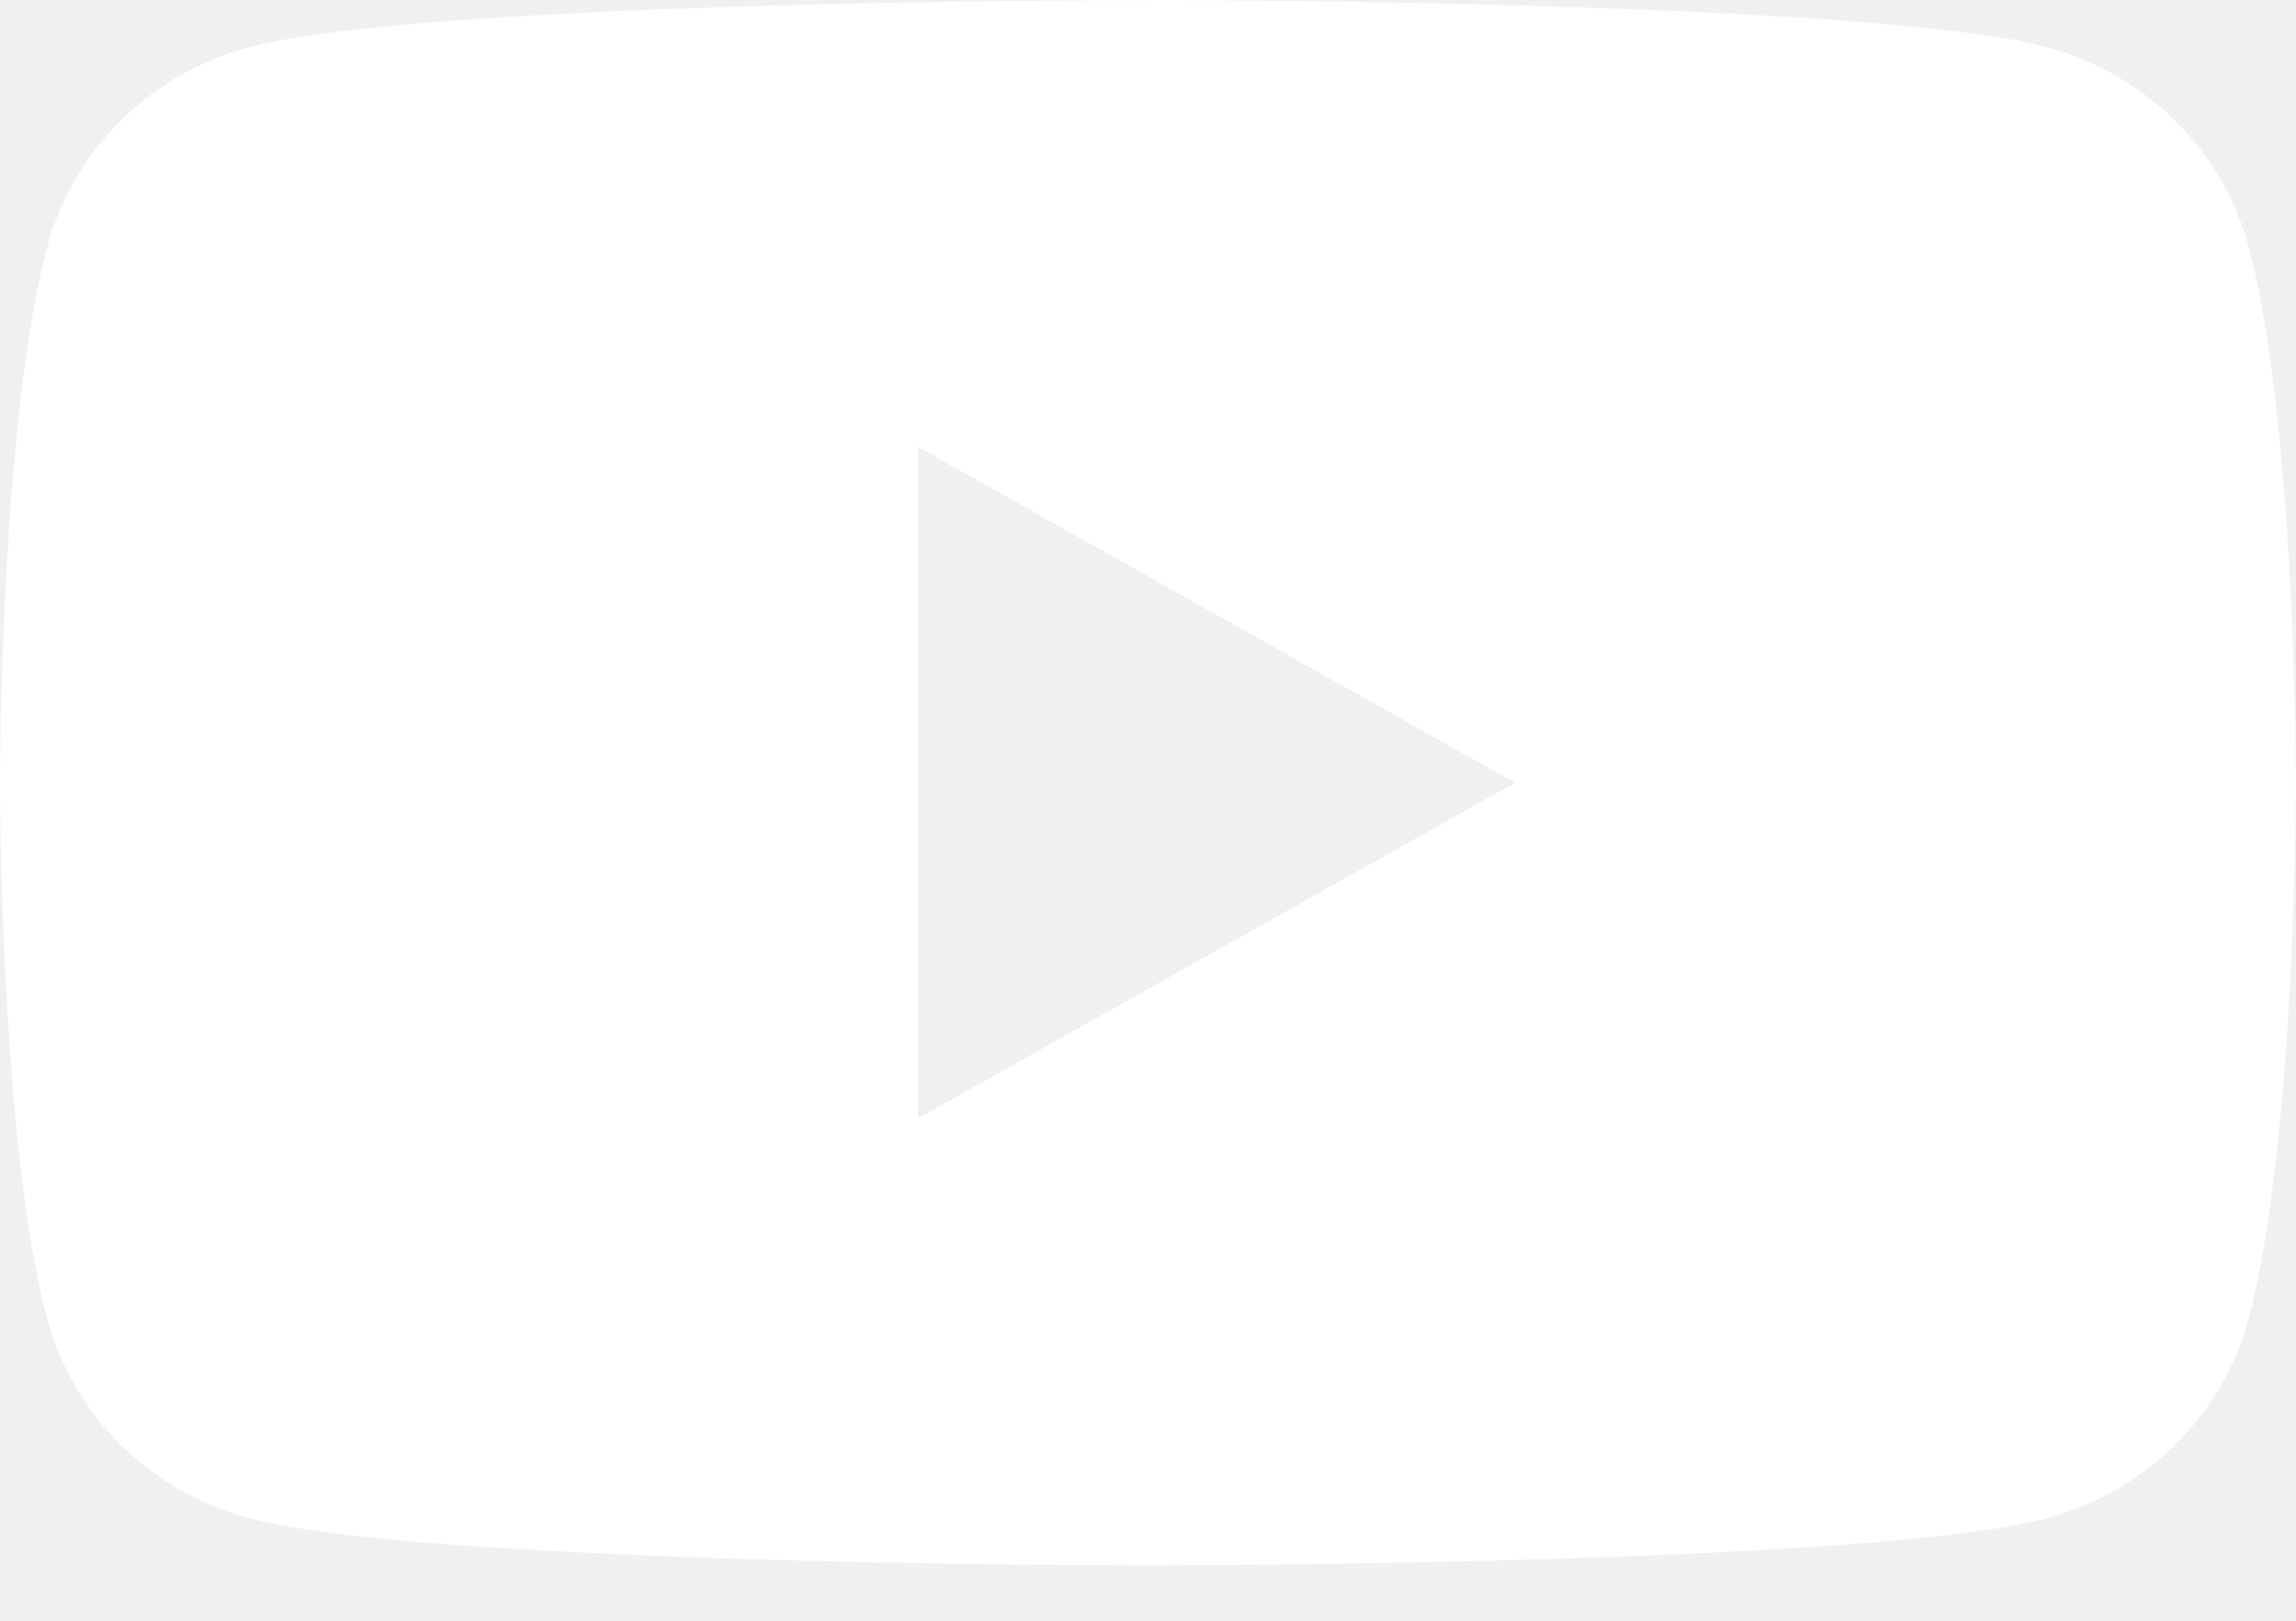
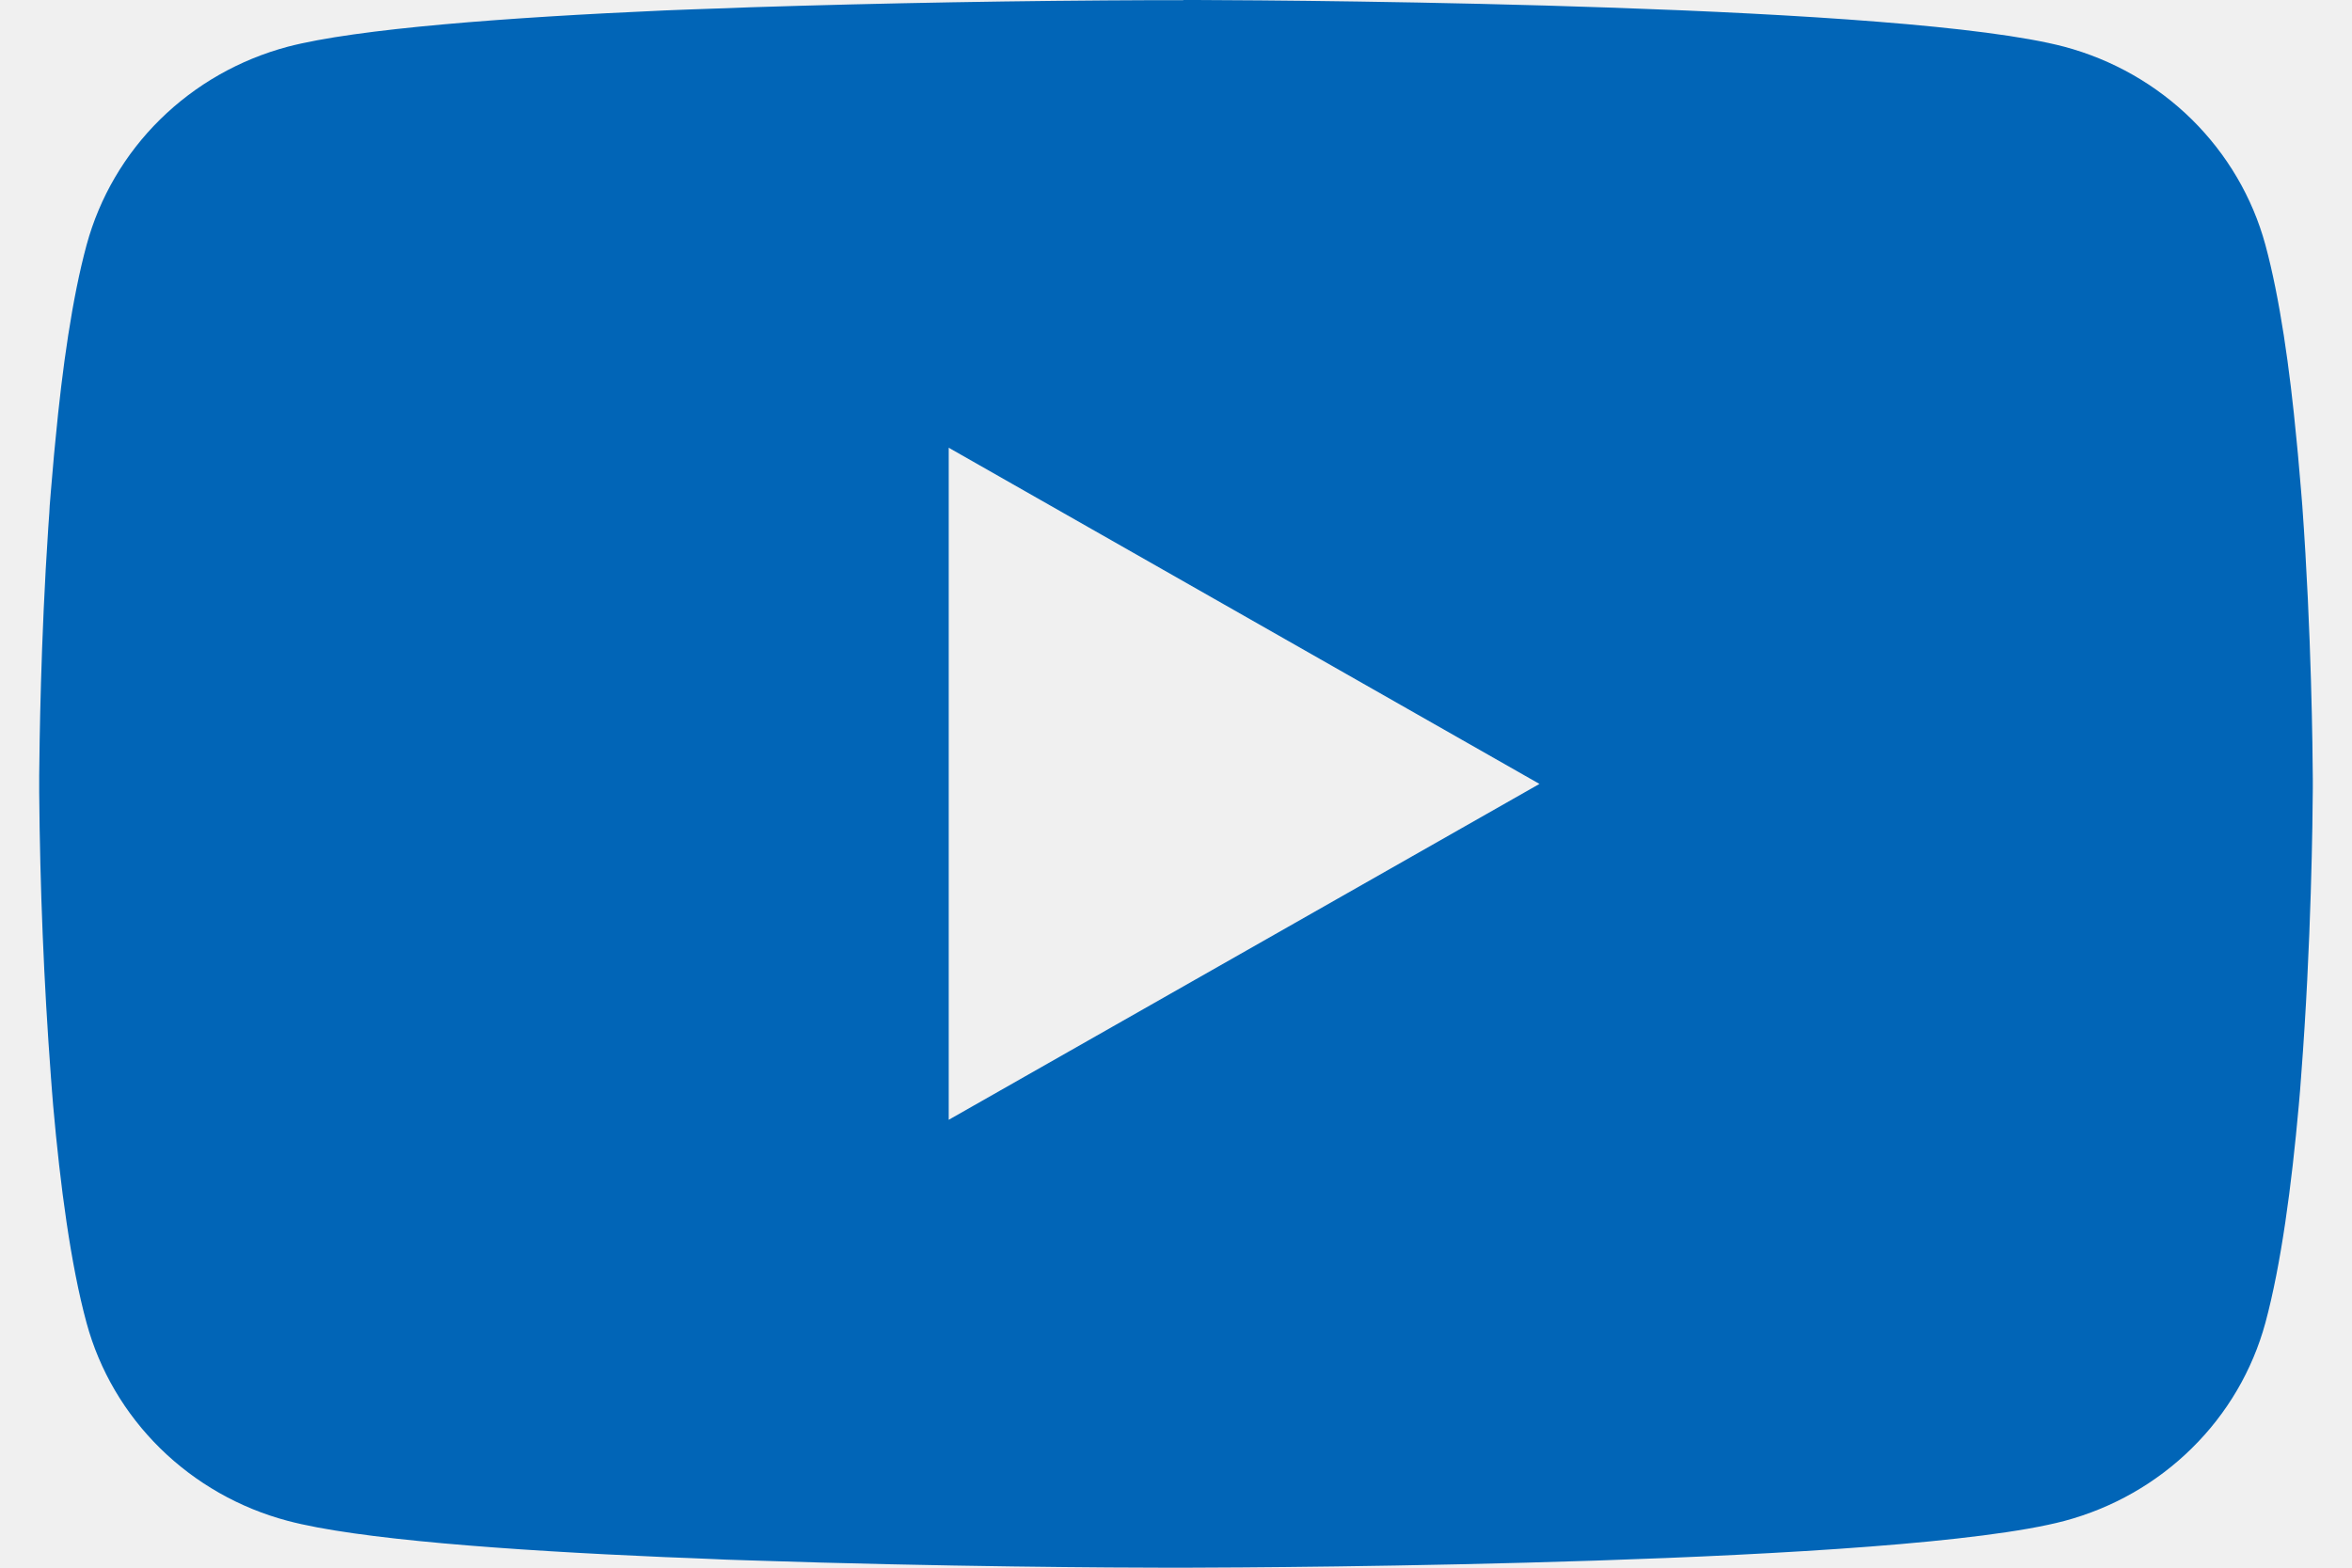
- <svg xmlns="http://www.w3.org/2000/svg" width="34" height="24" viewBox="0 0 34 24" fill="none">
-   <path d="M17.108 0H17.297C19.044 0.006 27.895 0.068 30.281 0.691C31.003 0.881 31.66 1.252 32.188 1.766C32.715 2.279 33.095 2.919 33.288 3.62C33.503 4.403 33.654 5.441 33.756 6.511L33.777 6.726L33.824 7.262L33.841 7.477C33.979 9.362 33.996 11.127 33.998 11.513V11.668C33.996 12.068 33.977 13.953 33.824 15.916L33.807 16.133L33.788 16.347C33.681 17.527 33.524 18.699 33.288 19.561C33.095 20.262 32.716 20.902 32.188 21.416C31.661 21.93 31.003 22.3 30.281 22.489C27.816 23.133 18.447 23.178 17.149 23.18H16.847C16.19 23.18 13.475 23.168 10.627 23.073L10.266 23.061L10.081 23.053L9.718 23.038L9.354 23.024C6.995 22.923 4.749 22.76 3.715 22.487C2.993 22.298 2.336 21.928 1.808 21.414C1.28 20.901 0.901 20.262 0.708 19.561C0.472 18.701 0.315 17.527 0.208 16.347L0.191 16.131L0.174 15.916C0.069 14.519 0.011 13.118 0 11.717L0 11.463C0.004 11.02 0.021 9.488 0.136 7.796L0.151 7.584L0.157 7.477L0.174 7.262L0.221 6.726L0.242 6.511C0.344 5.441 0.495 4.401 0.71 3.62C0.902 2.919 1.282 2.279 1.809 1.765C2.337 1.251 2.995 0.88 3.717 0.691C4.752 0.423 6.998 0.258 9.356 0.155L9.718 0.14L10.083 0.128L10.266 0.122L10.629 0.107C12.652 0.044 14.675 0.009 16.698 0.002H17.108V0ZM13.6 6.621V16.558L22.434 11.591L13.6 6.621Z" fill="white" />
+ <svg xmlns="http://www.w3.org/2000/svg" width="30" height="20" viewBox="0 0 30 20" fill="none">
+   <path d="M15.093 0H15.255C16.745 0.005 24.294 0.059 26.33 0.596C26.945 0.76 27.506 1.08 27.956 1.523C28.406 1.967 28.73 2.518 28.895 3.123C29.078 3.799 29.206 4.694 29.293 5.618L29.311 5.803L29.351 6.266L29.366 6.451C29.484 8.077 29.498 9.601 29.5 9.933V10.067C29.498 10.412 29.482 12.038 29.351 13.732L29.337 13.919L29.321 14.104C29.23 15.122 29.096 16.133 28.895 16.877C28.73 17.482 28.407 18.034 27.956 18.477C27.506 18.921 26.945 19.24 26.33 19.404C24.227 19.959 16.235 19.998 15.128 20H14.87C14.31 20 11.994 19.989 9.565 19.907L9.257 19.897L9.099 19.89L8.789 19.877L8.479 19.865C6.467 19.778 4.551 19.637 3.668 19.402C3.053 19.239 2.492 18.919 2.042 18.476C1.592 18.033 1.268 17.482 1.104 16.877C0.902 16.135 0.768 15.122 0.678 14.104L0.663 13.918L0.649 13.732C0.559 12.527 0.51 11.318 0.5 10.109L0.5 9.891C0.504 9.508 0.518 8.186 0.616 6.727L0.629 6.543L0.634 6.451L0.649 6.266L0.689 5.803L0.707 5.618C0.794 4.694 0.922 3.797 1.105 3.123C1.27 2.518 1.593 1.966 2.043 1.523C2.494 1.079 3.055 0.76 3.67 0.596C4.553 0.365 6.469 0.222 8.481 0.133L8.789 0.121L9.101 0.11L9.257 0.105L9.567 0.093C11.292 0.038 13.018 0.008 14.743 0.002H15.093V0ZM12.101 5.712V14.286L19.636 10.001L12.101 5.712Z" fill="#0165B7" />
</svg>
